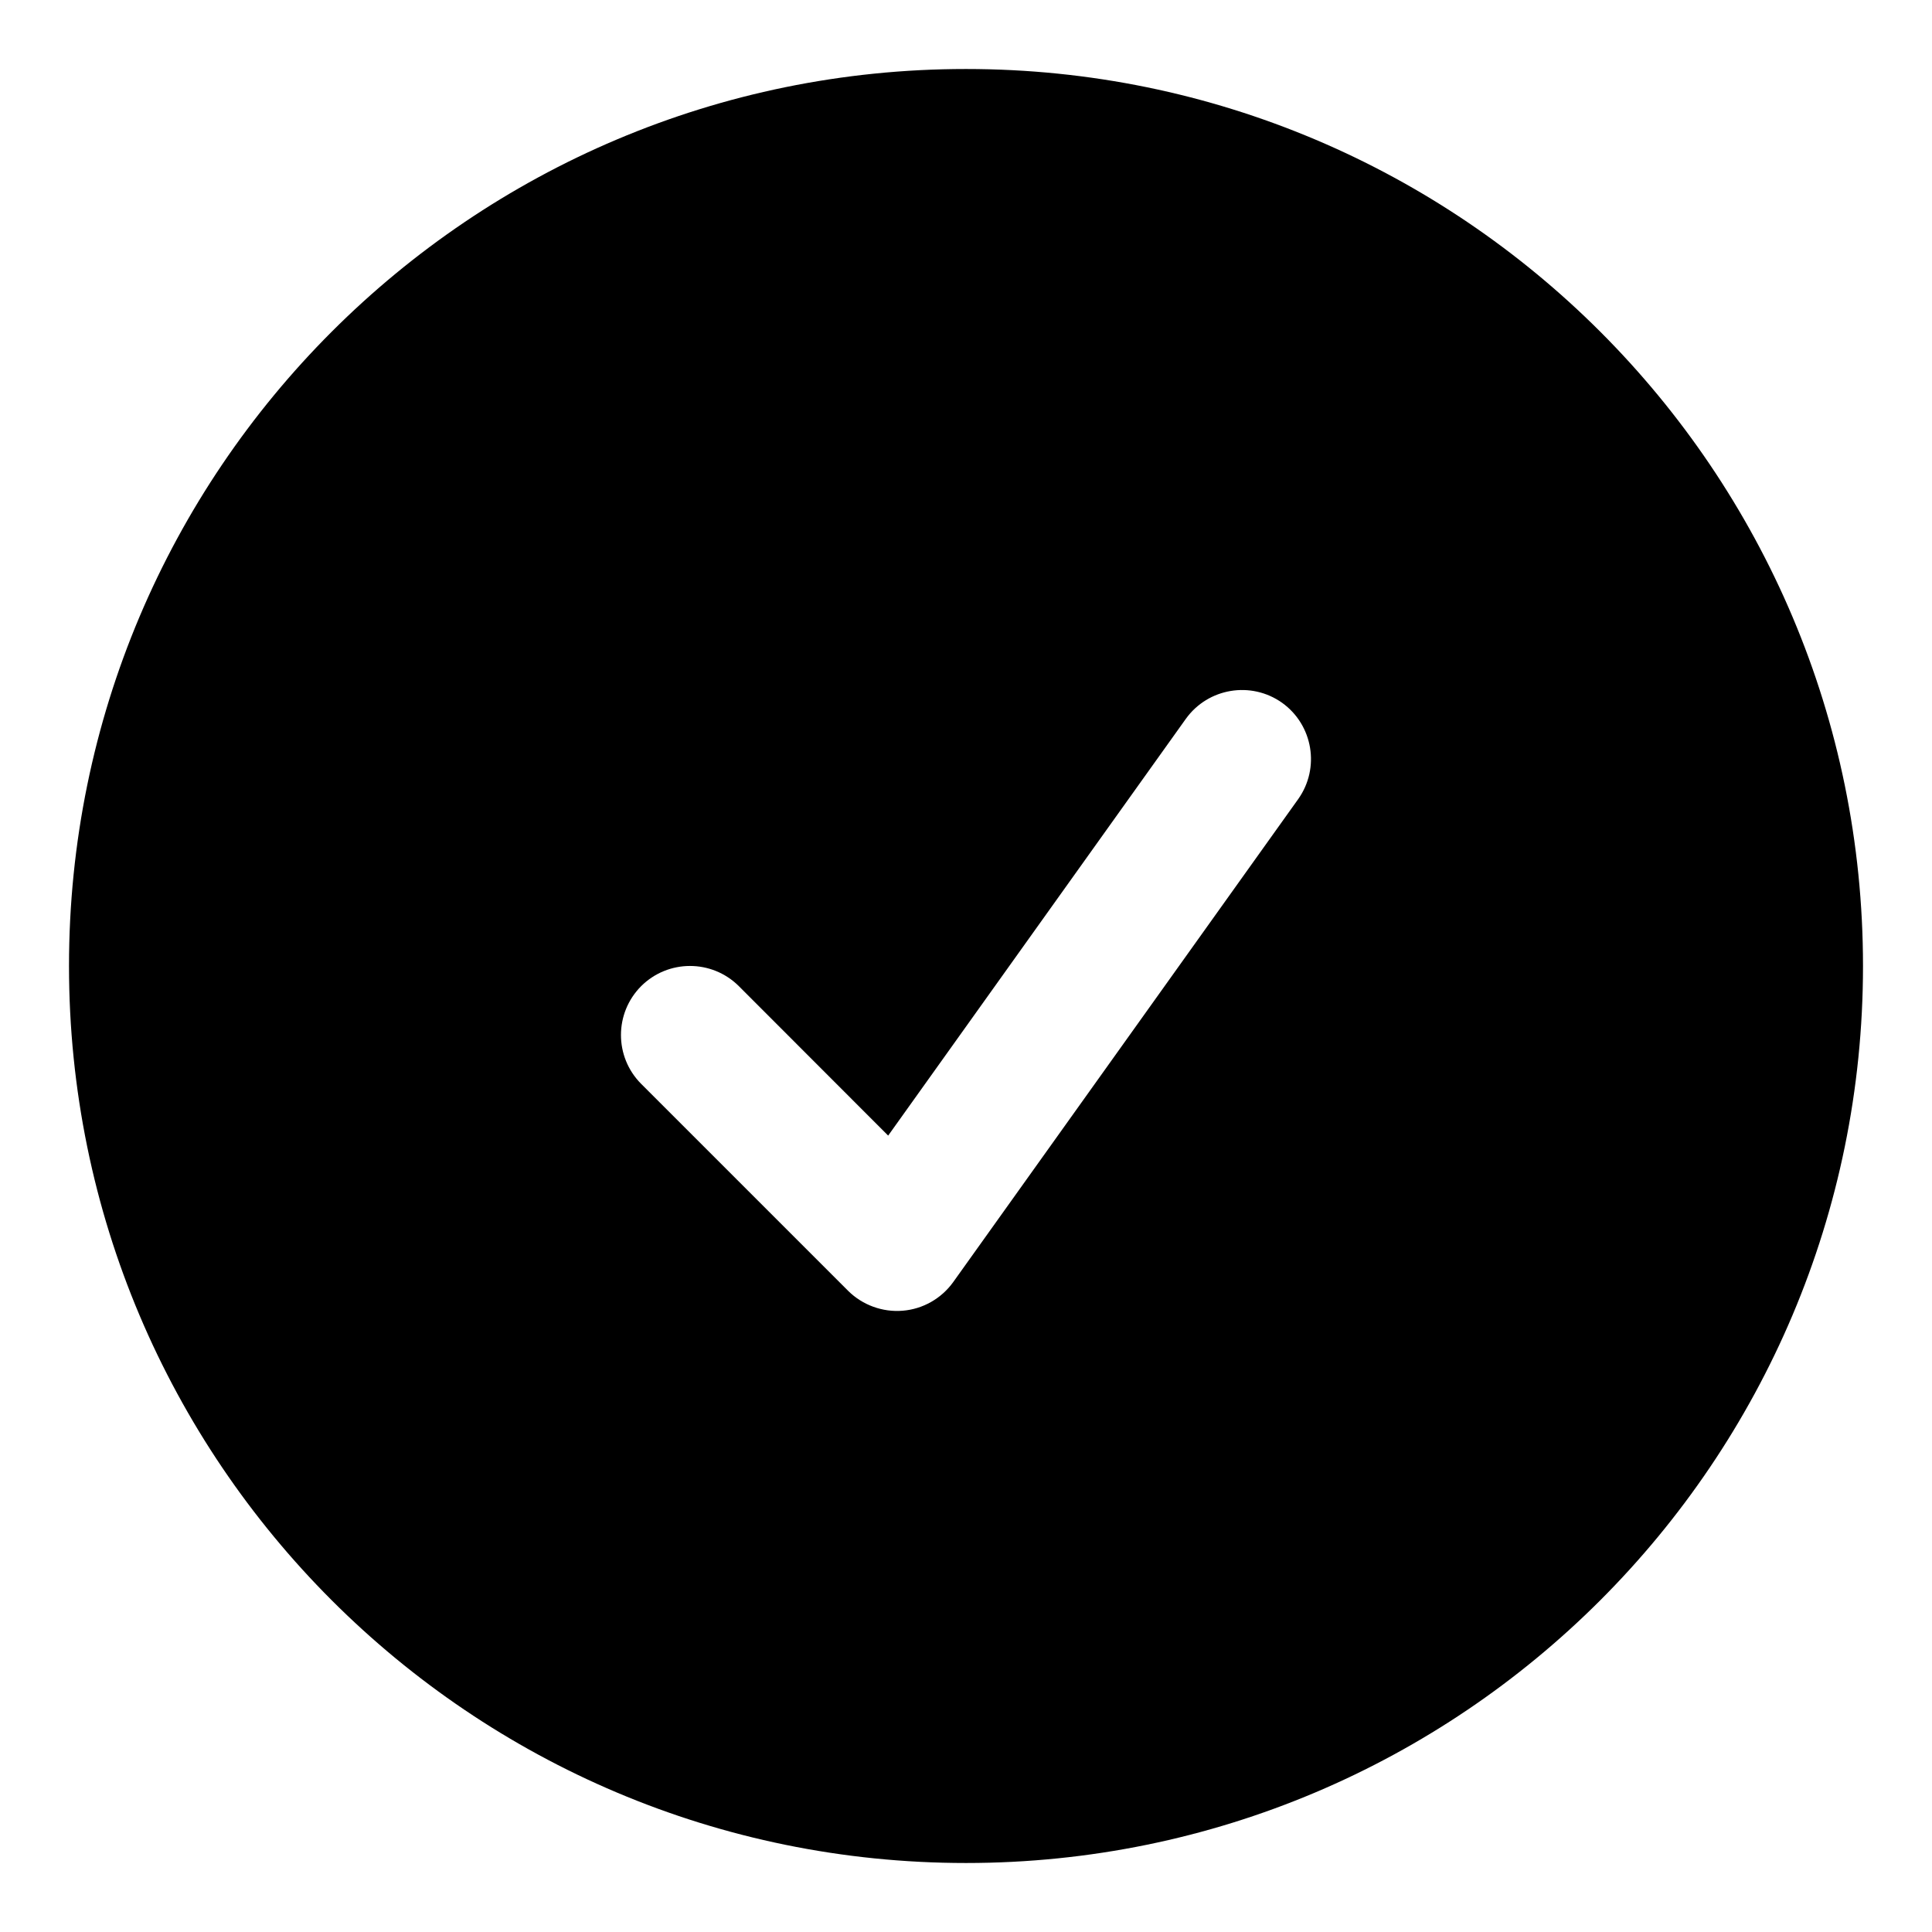
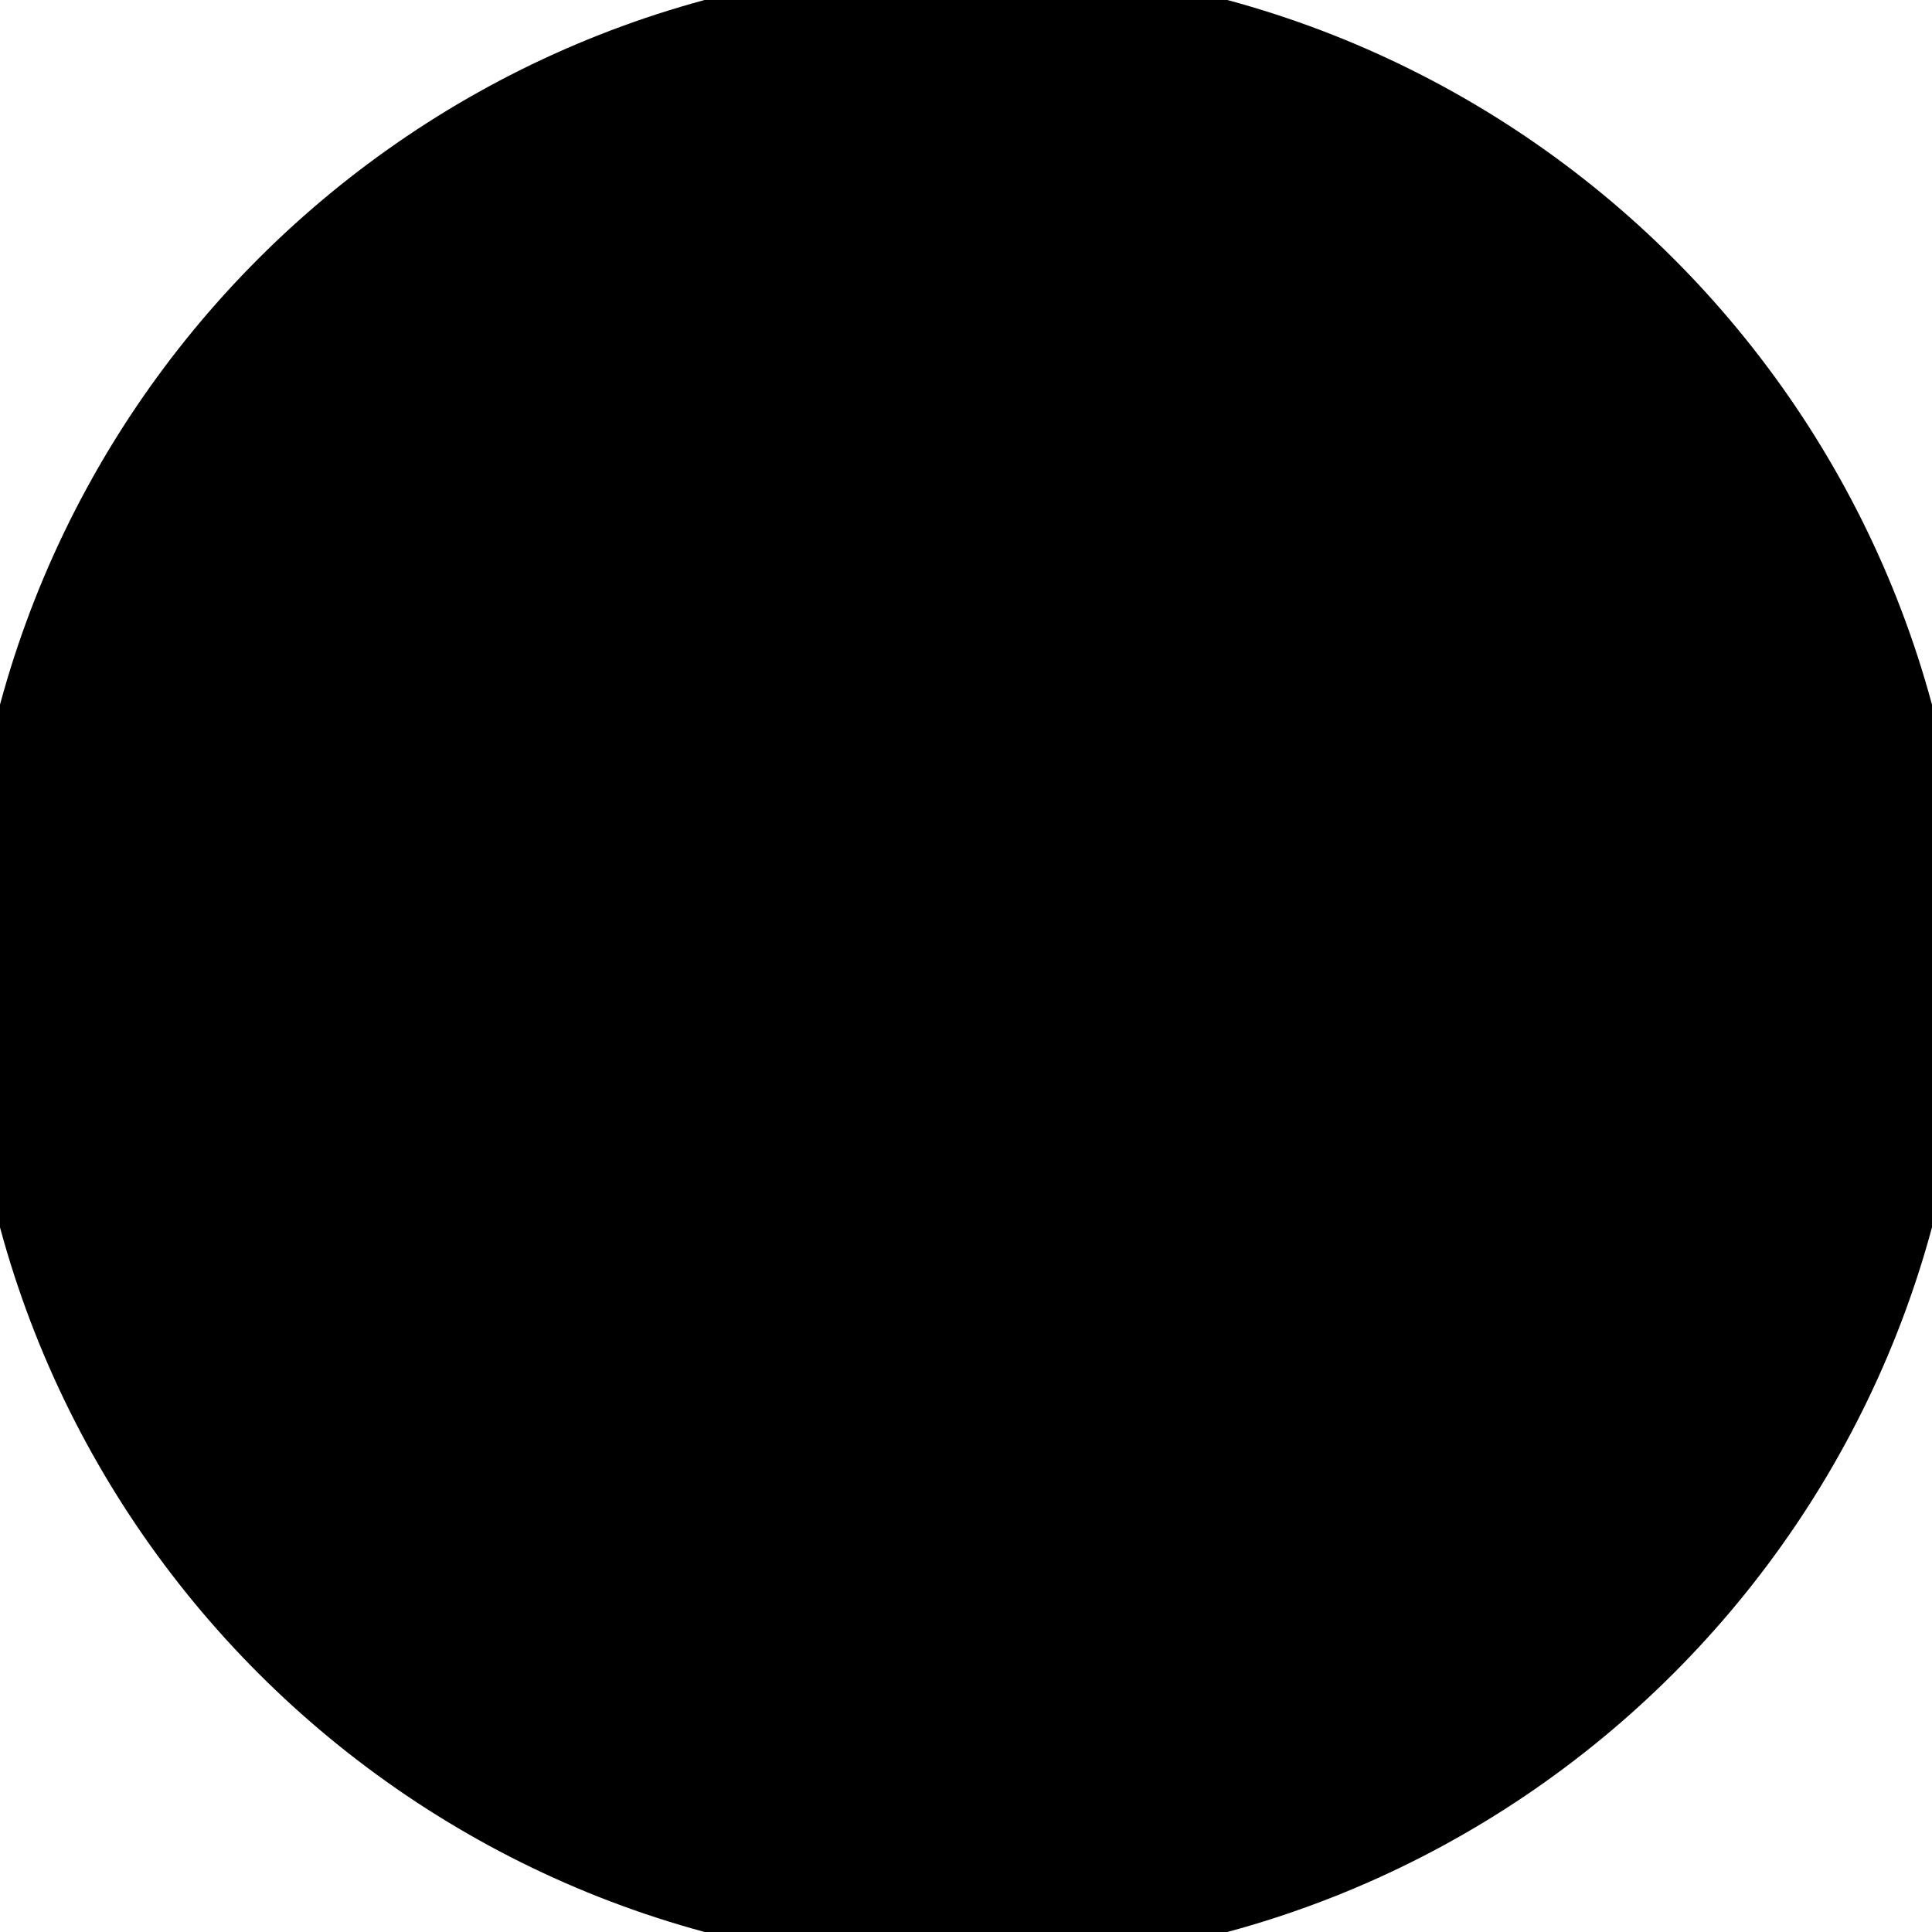
- <svg xmlns="http://www.w3.org/2000/svg" viewBox="0 0 14 14" fill="none">
+ <svg xmlns="http://www.w3.org/2000/svg" stroke="currentColor" stroke-width="1.5" viewBox="0 0 14 14" fill="none">
  <path fill-rule="evenodd" clip-rule="evenodd" d="M0.5 7C0.5 3.41 3.41 0.5 7 0.5C10.59 0.5 13.5 3.41 13.5 7C13.5 10.59 10.59 13.5 7 13.5C3.41 13.5 0.5 10.59 0.5 7ZM9.407 5.791C9.567 5.566 9.515 5.254 9.291 5.093C9.066 4.933 8.754 4.985 8.593 5.209L6.436 8.229L5.354 7.146C5.158 6.951 4.842 6.951 4.646 7.146C4.451 7.342 4.451 7.658 4.646 7.854L6.146 9.354C6.25 9.457 6.395 9.51 6.541 9.498C6.688 9.486 6.821 9.41 6.907 9.291L9.407 5.791Z" fill="currentColor" />
</svg>
